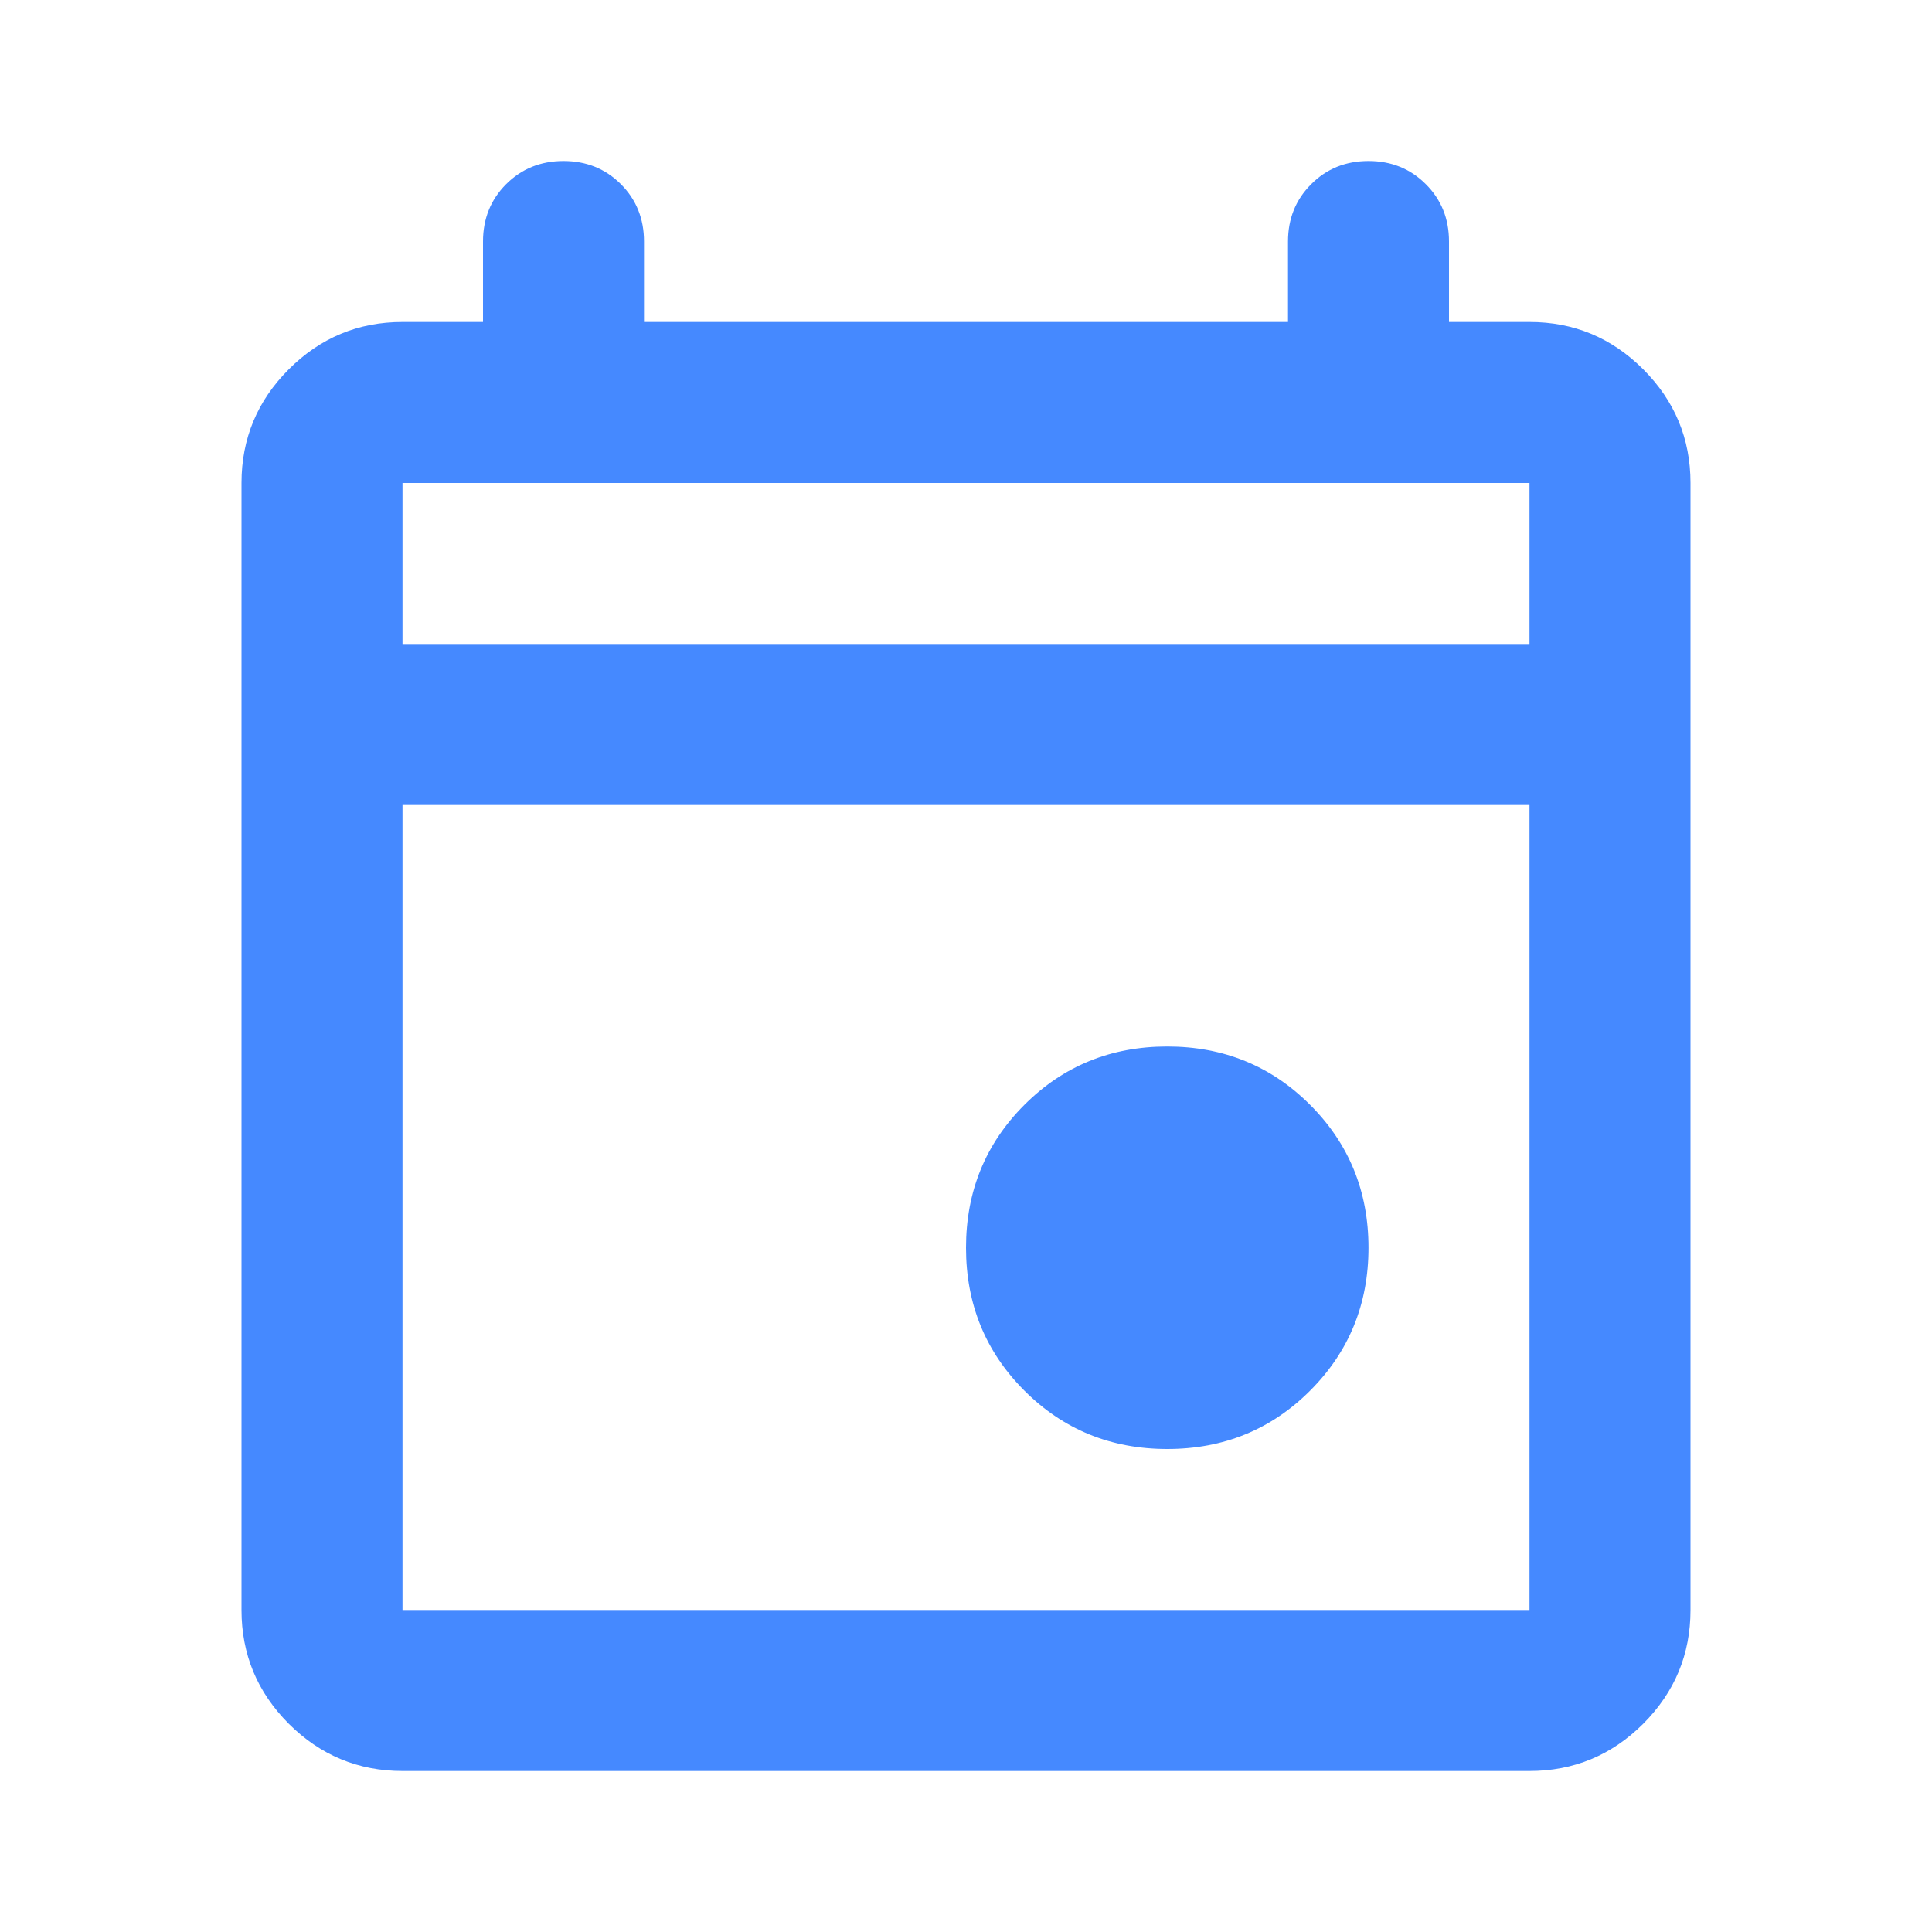
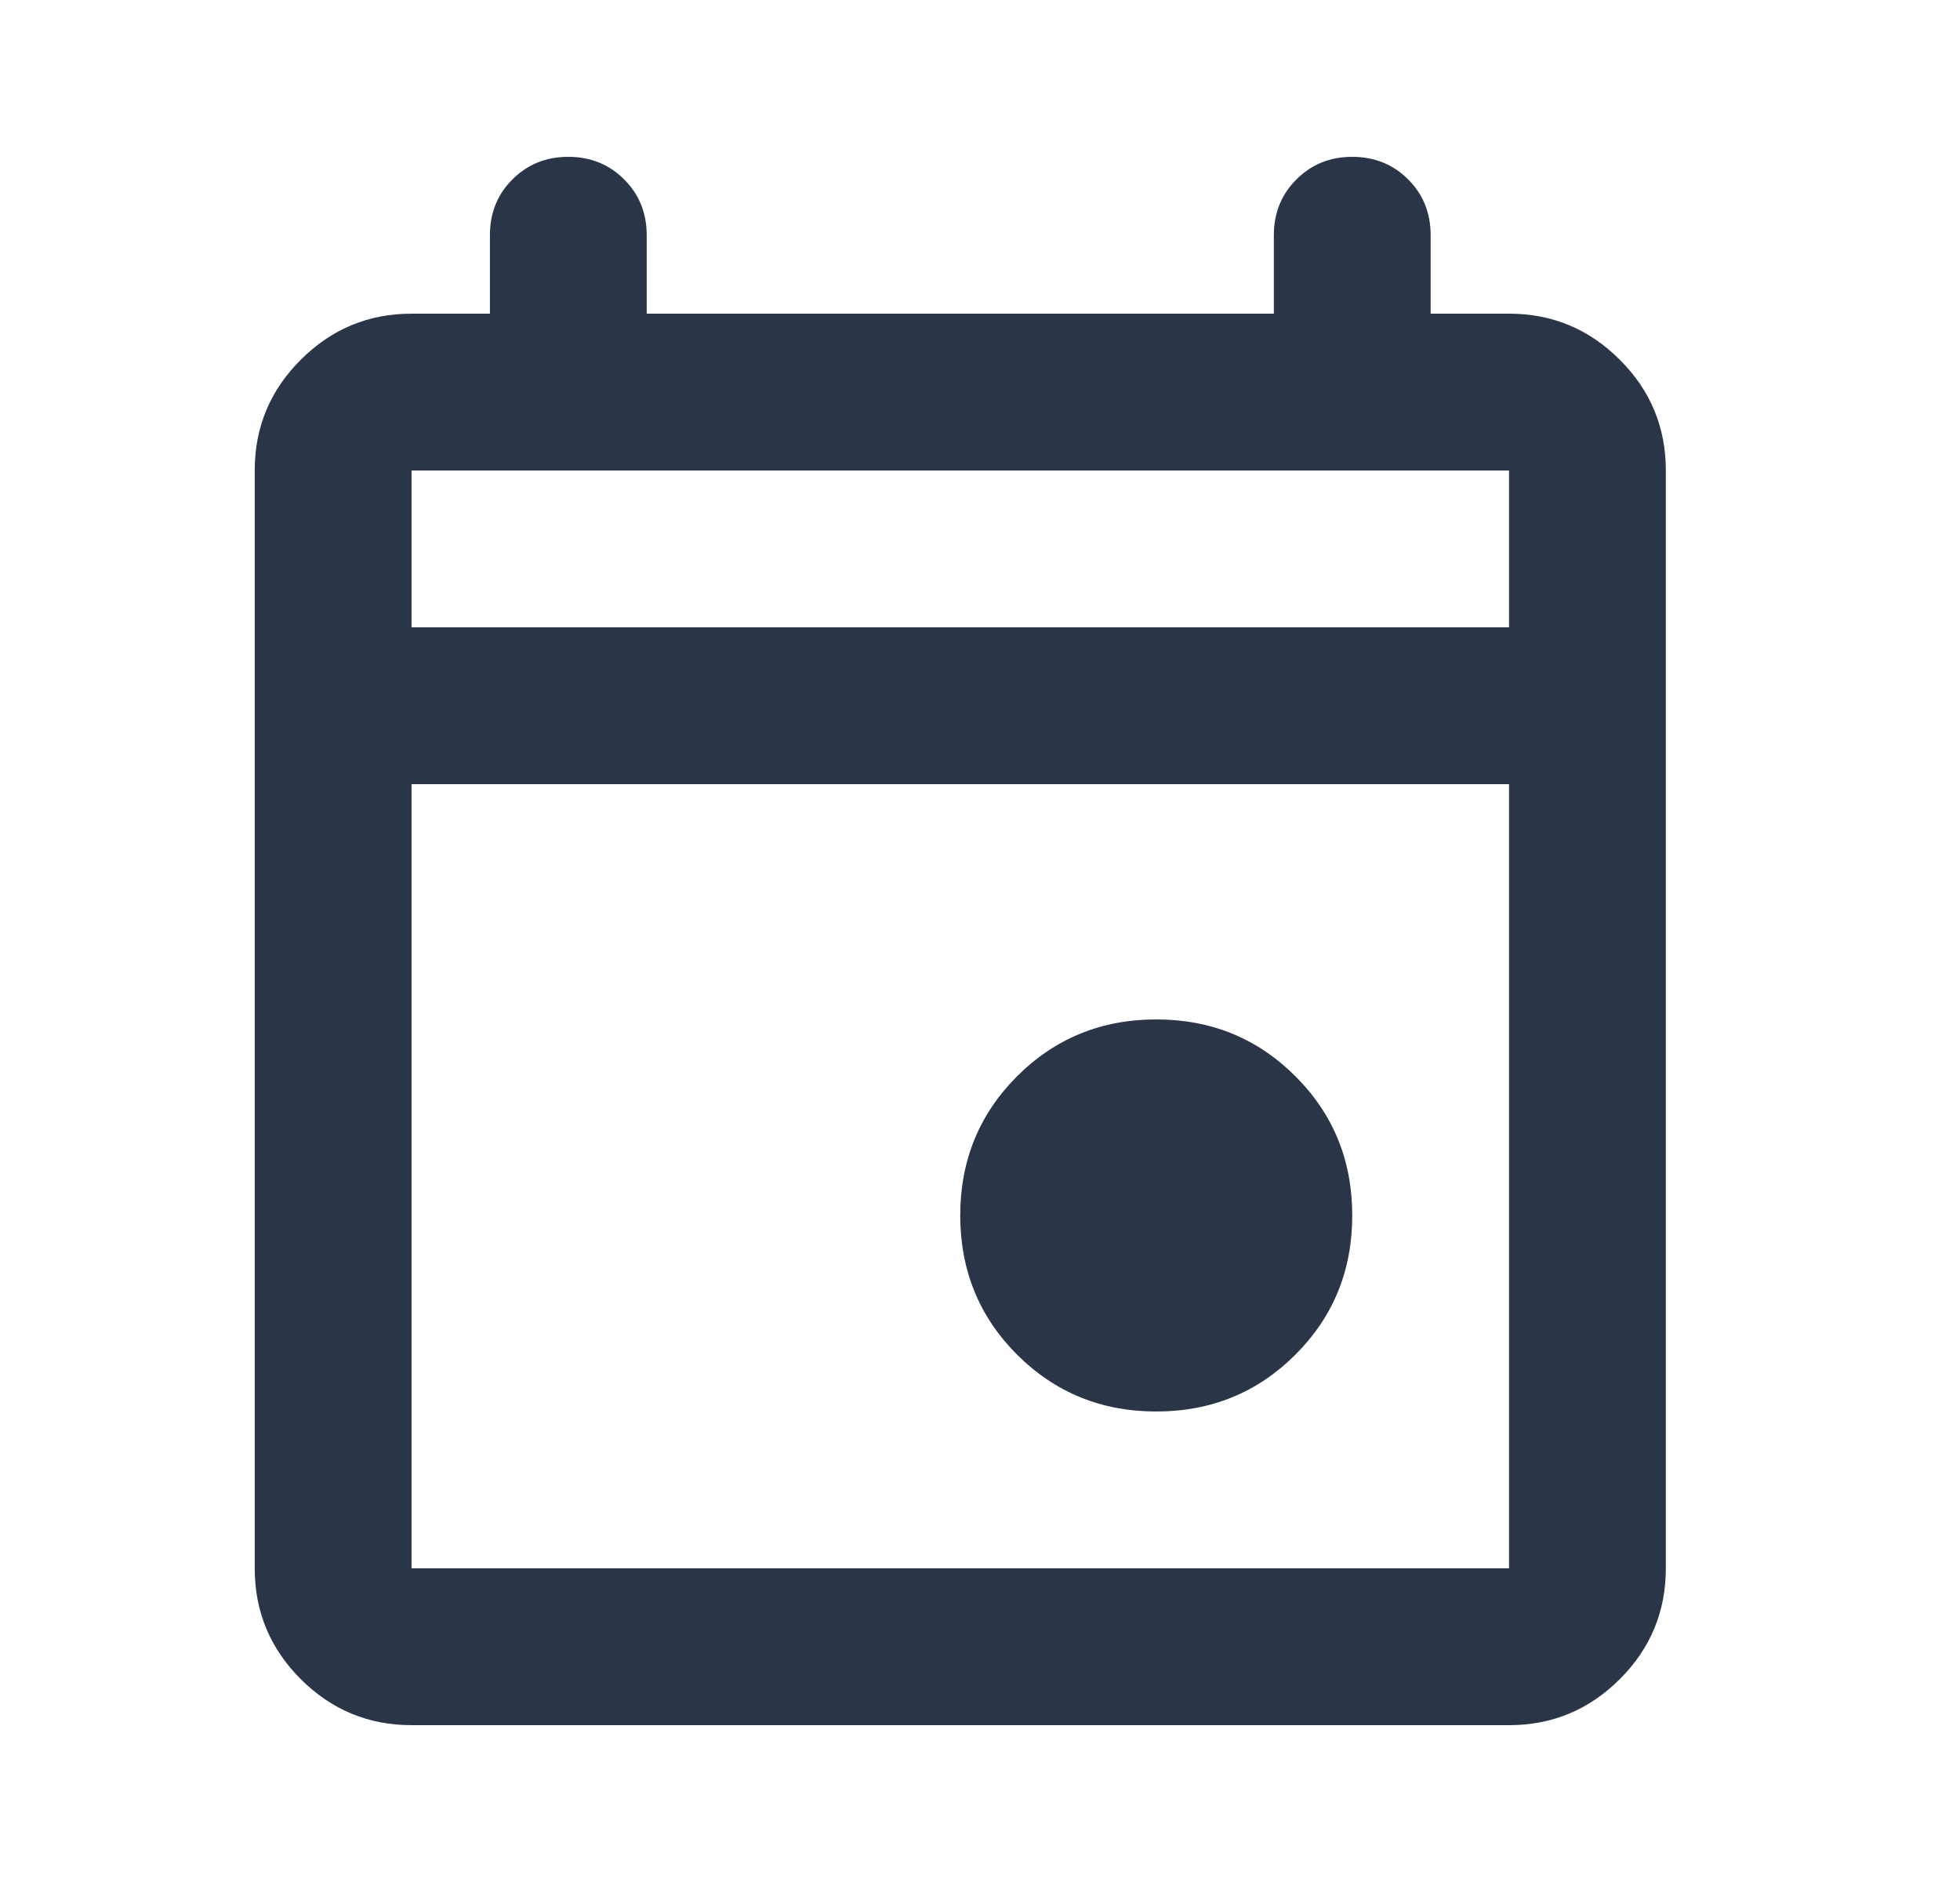
- <svg xmlns="http://www.w3.org/2000/svg" width="24" height="24" viewBox="0 0 24 24" fill="none">
-   <mask id="mask0_44131_5525" style="mask-type:alpha" maskUnits="userSpaceOnUse" x="0" y="0" width="24" height="24">
-     <rect width="24" height="24" fill="#D9D9D9" />
+ <svg xmlns="http://www.w3.org/2000/svg" width="25" height="24" viewBox="0 0 25 24" fill="none">
+   <mask id="mask0_186119_1825" style="mask-type:alpha" maskUnits="userSpaceOnUse" x="0" y="0" width="25" height="24">
+     <rect x="0.249" width="24" height="24" fill="#D9D9D9" />
  </mask>
-   <g mask="url(#mask0_44131_5525)">
-     <path d="M14.5 18C13.8 18 13.208 17.758 12.725 17.275C12.242 16.792 12 16.2 12 15.5C12 14.8 12.242 14.208 12.725 13.725C13.208 13.242 13.8 13 14.5 13C15.2 13 15.792 13.242 16.275 13.725C16.758 14.208 17 14.8 17 15.5C17 16.2 16.758 16.792 16.275 17.275C15.792 17.758 15.2 18 14.5 18ZM5 22C4.45 22 3.979 21.804 3.587 21.413C3.196 21.021 3 20.55 3 20V6C3 5.45 3.196 4.979 3.587 4.588C3.979 4.196 4.45 4 5 4H6V3C6 2.717 6.096 2.479 6.287 2.288C6.479 2.096 6.717 2 7 2C7.283 2 7.521 2.096 7.713 2.288C7.904 2.479 8 2.717 8 3V4H16V3C16 2.717 16.096 2.479 16.288 2.288C16.479 2.096 16.717 2 17 2C17.283 2 17.521 2.096 17.712 2.288C17.904 2.479 18 2.717 18 3V4H19C19.55 4 20.021 4.196 20.413 4.588C20.804 4.979 21 5.45 21 6V20C21 20.55 20.804 21.021 20.413 21.413C20.021 21.804 19.55 22 19 22H5ZM5 20H19V10H5V20ZM5 8H19V6H5V8Z" fill="#4589FF" />
+   <g mask="url(#mask0_186119_1825)">
+     <path d="M14.748 18C14.049 18 13.457 17.758 12.973 17.275C12.49 16.792 12.248 16.2 12.248 15.5C12.248 14.8 12.49 14.208 12.973 13.725C13.457 13.242 14.049 13 14.748 13C15.448 13 16.04 13.242 16.523 13.725C17.007 14.208 17.248 14.8 17.248 15.5C17.248 16.2 17.007 16.792 16.523 17.275C16.04 17.758 15.448 18 14.748 18ZM5.249 22C4.699 22 4.228 21.804 3.836 21.413C3.444 21.021 3.249 20.55 3.249 20V6C3.249 5.45 3.444 4.979 3.836 4.588C4.228 4.196 4.699 4 5.249 4H6.249V3C6.249 2.717 6.344 2.479 6.536 2.288C6.728 2.096 6.965 2 7.249 2C7.532 2 7.769 2.096 7.961 2.288C8.153 2.479 8.249 2.717 8.249 3V4H16.248V3C16.248 2.717 16.344 2.479 16.536 2.288C16.728 2.096 16.965 2 17.248 2C17.532 2 17.769 2.096 17.961 2.288C18.153 2.479 18.248 2.717 18.248 3V4H19.248C19.799 4 20.269 4.196 20.661 4.588C21.053 4.979 21.248 5.45 21.248 6V20C21.248 20.55 21.053 21.021 20.661 21.413C20.269 21.804 19.799 22 19.248 22H5.249ZM5.249 20H19.248V10H5.249V20ZM5.249 8H19.248V6H5.249V8Z" fill="#2A3647" />
  </g>
</svg>
